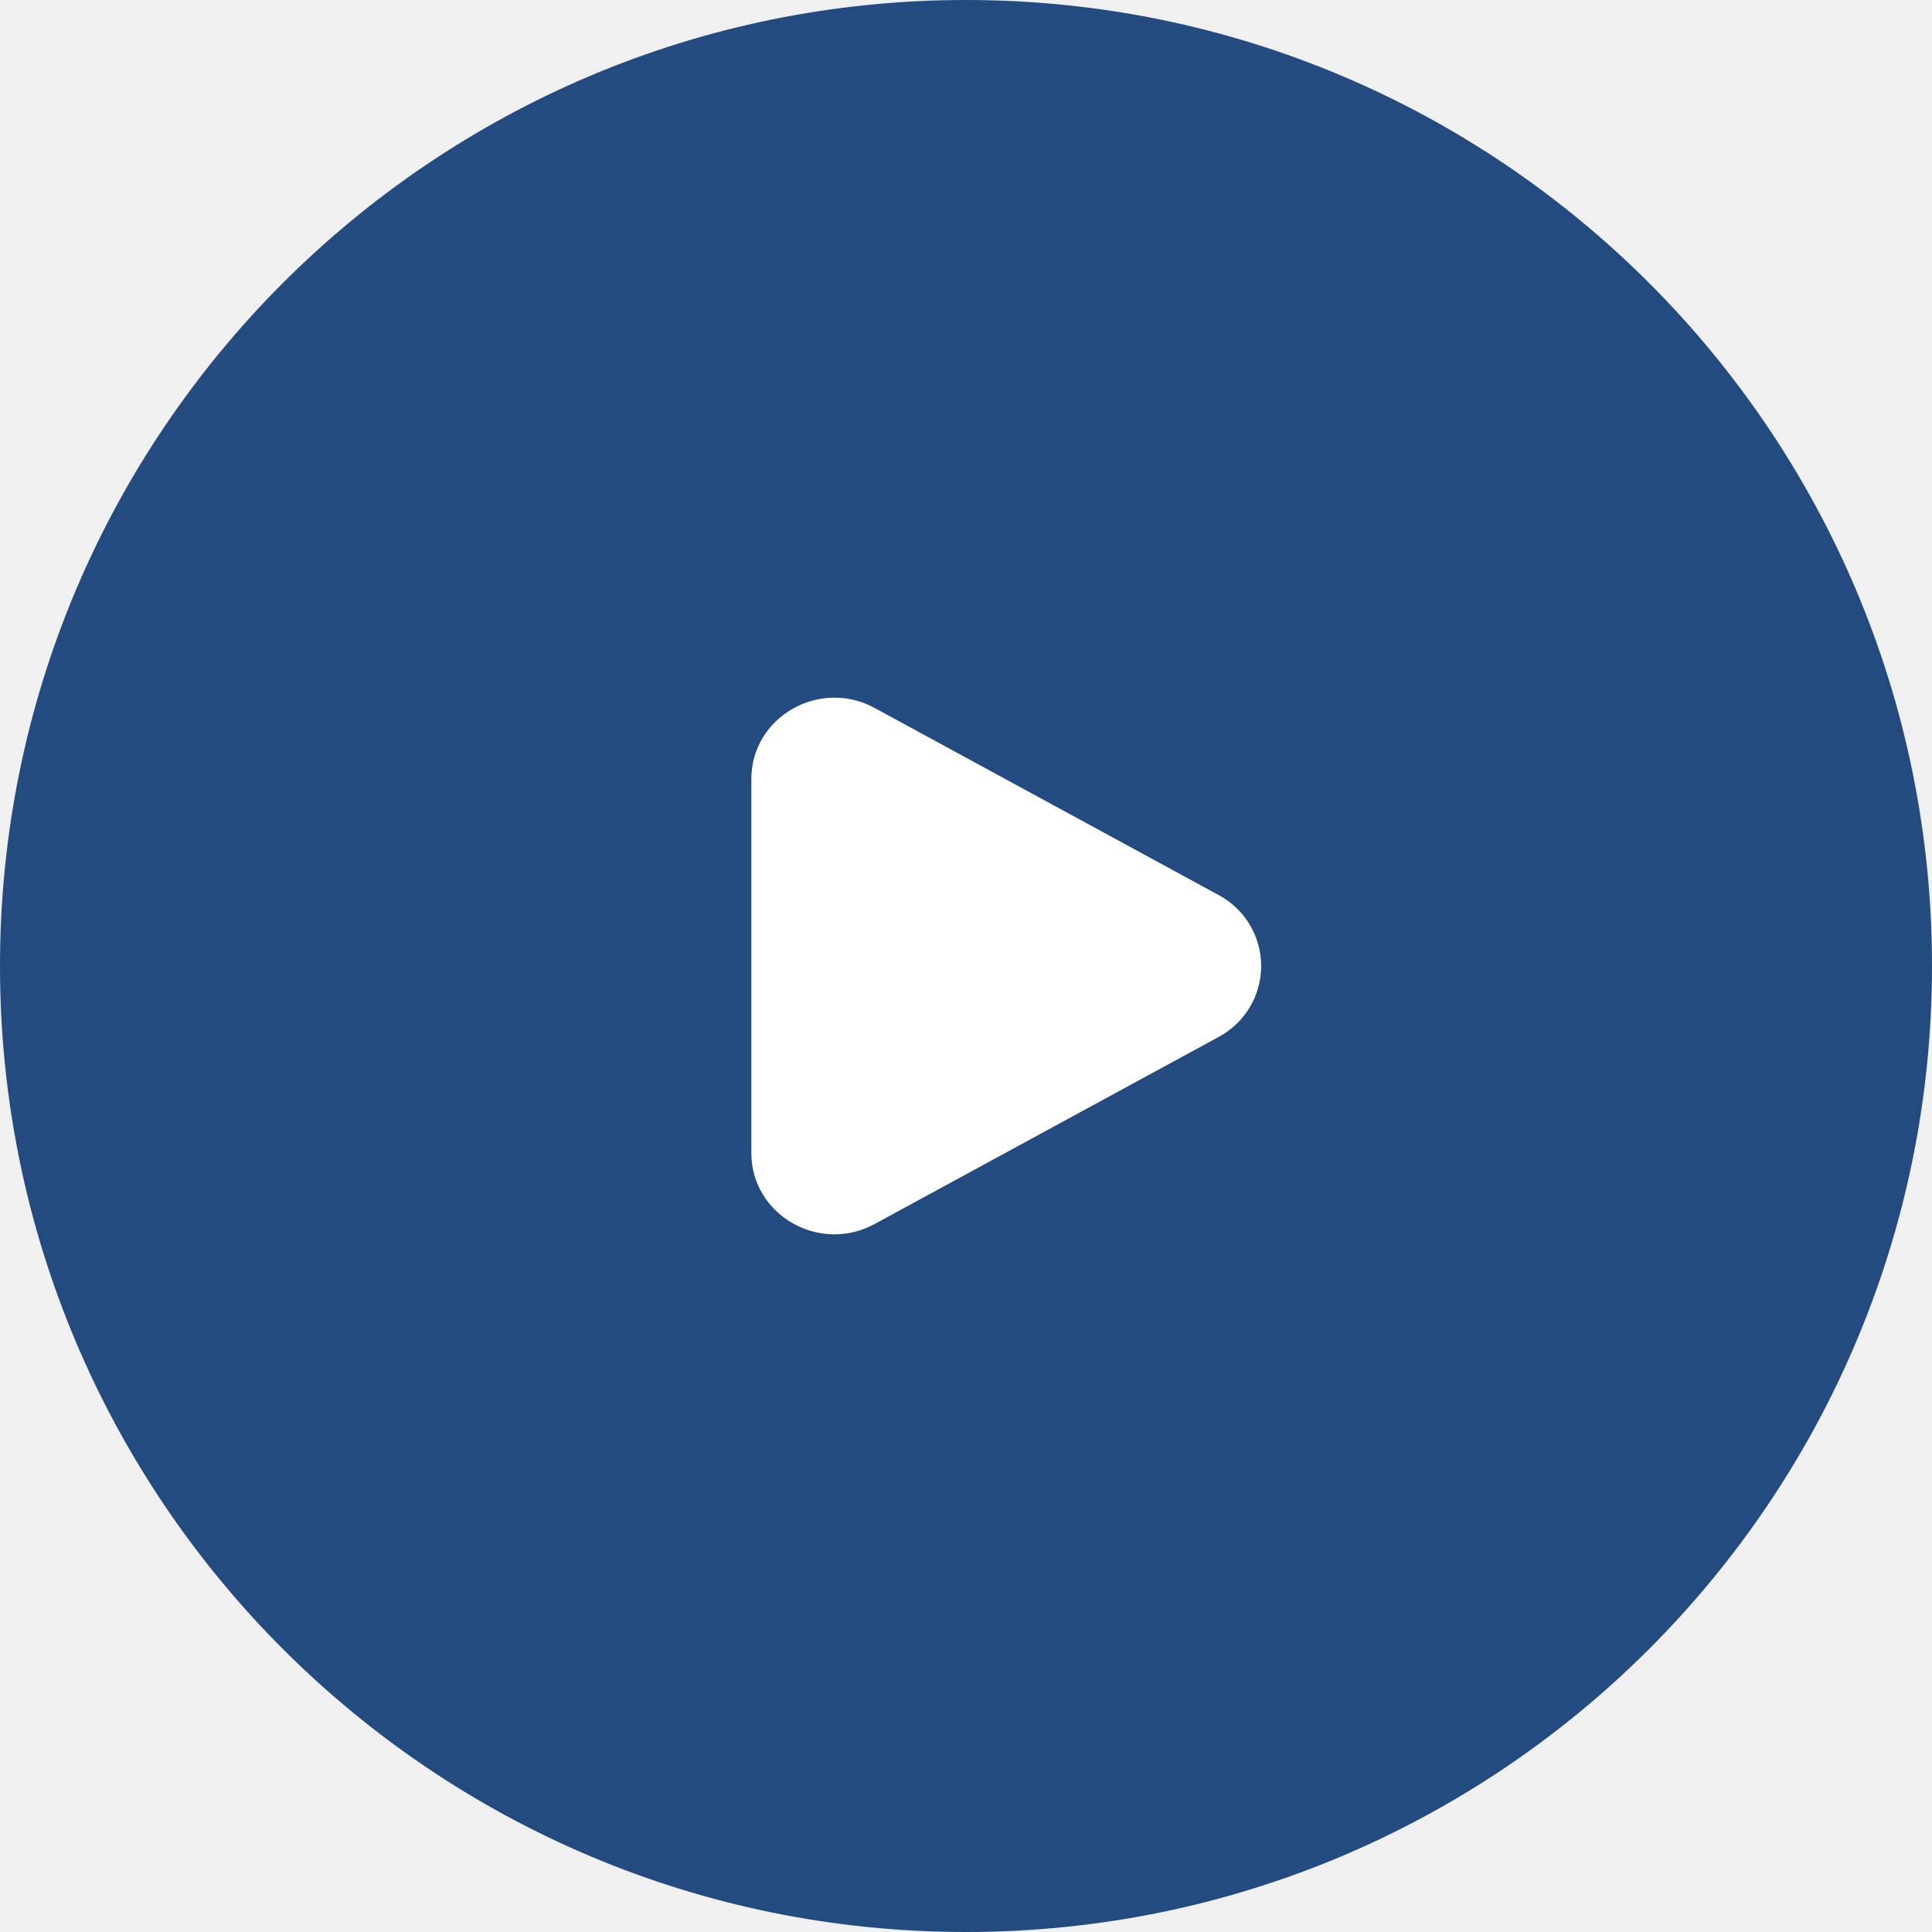
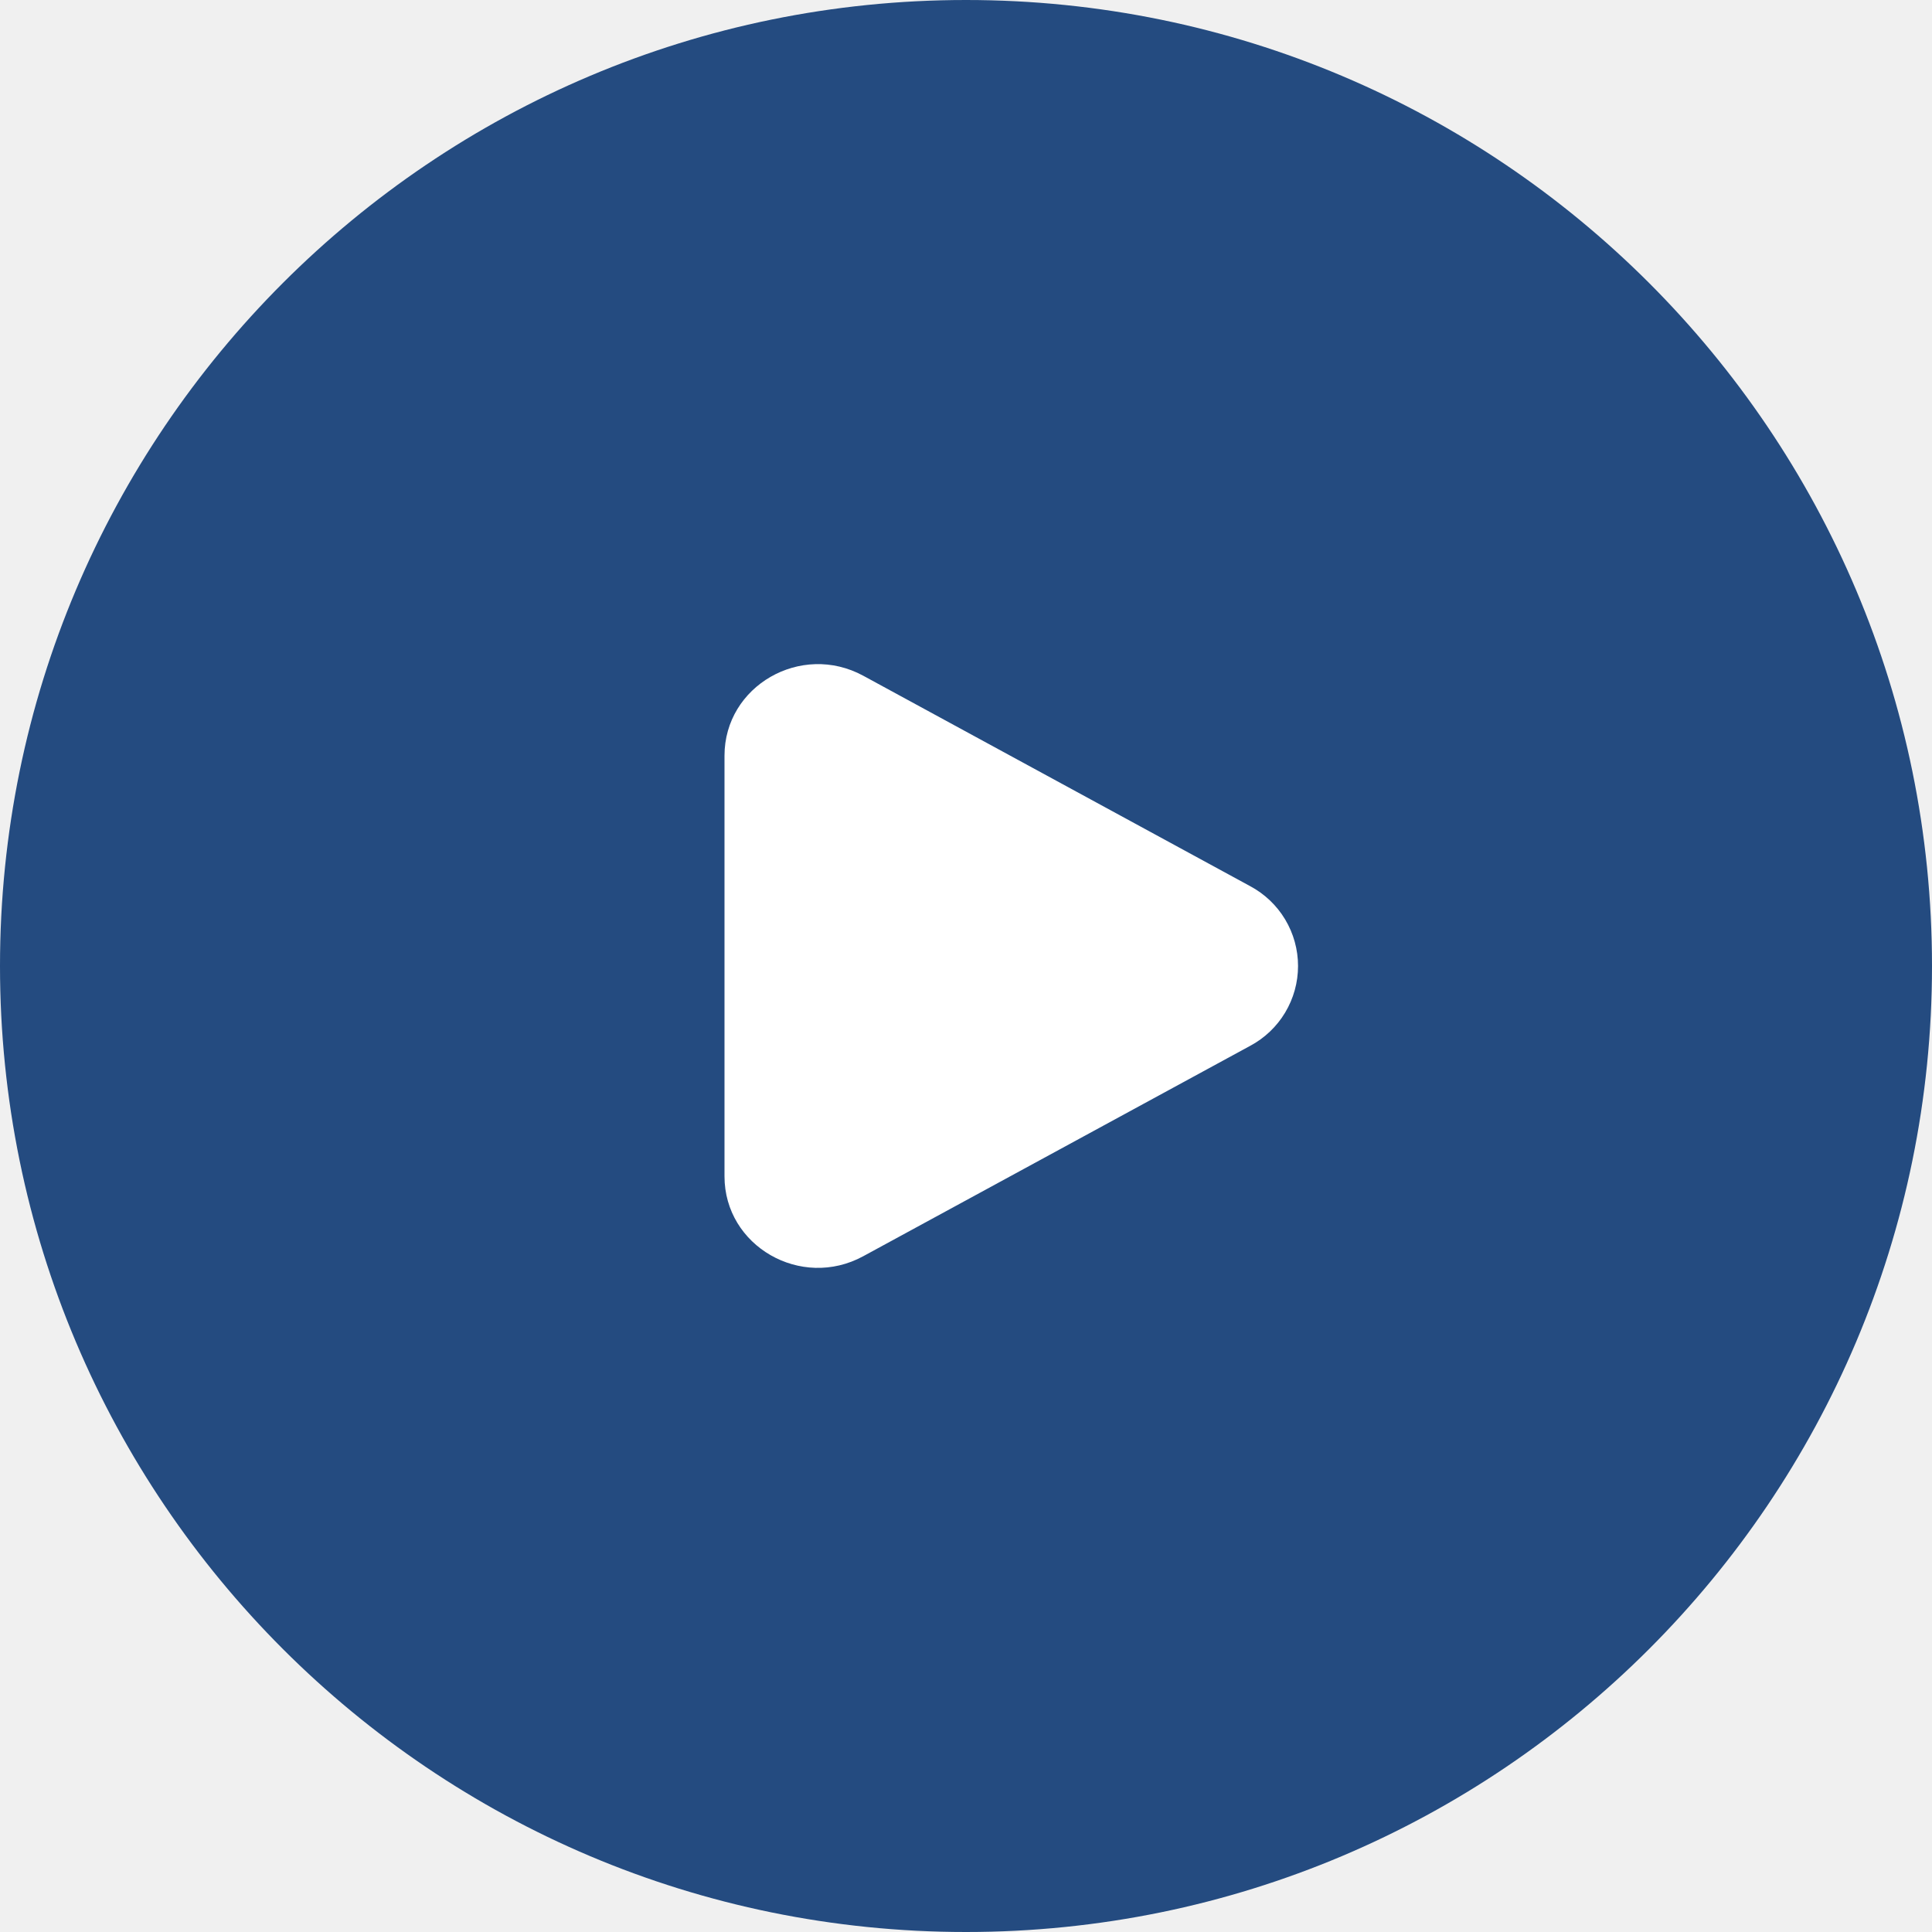
- <svg xmlns="http://www.w3.org/2000/svg" width="64" height="64" viewBox="0 0 64 64" fill="none">
-   <circle cx="32" cy="32" r="32" fill="#244B80" />
-   <path d="M40.364 29.647C40.791 29.874 41.148 30.213 41.397 30.628C41.646 31.042 41.778 31.517 41.778 32C41.778 32.483 41.646 32.958 41.397 33.373C41.148 33.787 40.791 34.126 40.364 34.353L28.975 40.546C27.142 41.544 24.889 40.246 24.889 38.194V25.807C24.889 23.754 27.142 22.457 28.975 23.453L40.364 29.647Z" fill="white" />
+ <svg xmlns="http://www.w3.org/2000/svg" width="80" height="80" viewBox="0 0 80 80" fill="none">
+   <circle cx="40" cy="40" r="40" fill="#244B80" />
+   <path d="M51.761 36.691C52.362 37.011 52.864 37.487 53.214 38.07C53.564 38.653 53.749 39.32 53.749 40C53.749 40.68 53.564 41.347 53.214 41.93C52.864 42.513 52.362 42.989 51.761 43.309L35.746 52.017C33.167 53.421 30 51.596 30 48.71V31.291C30 28.404 33.167 26.58 35.746 27.981L51.761 36.691Z" fill="white" />
</svg>
